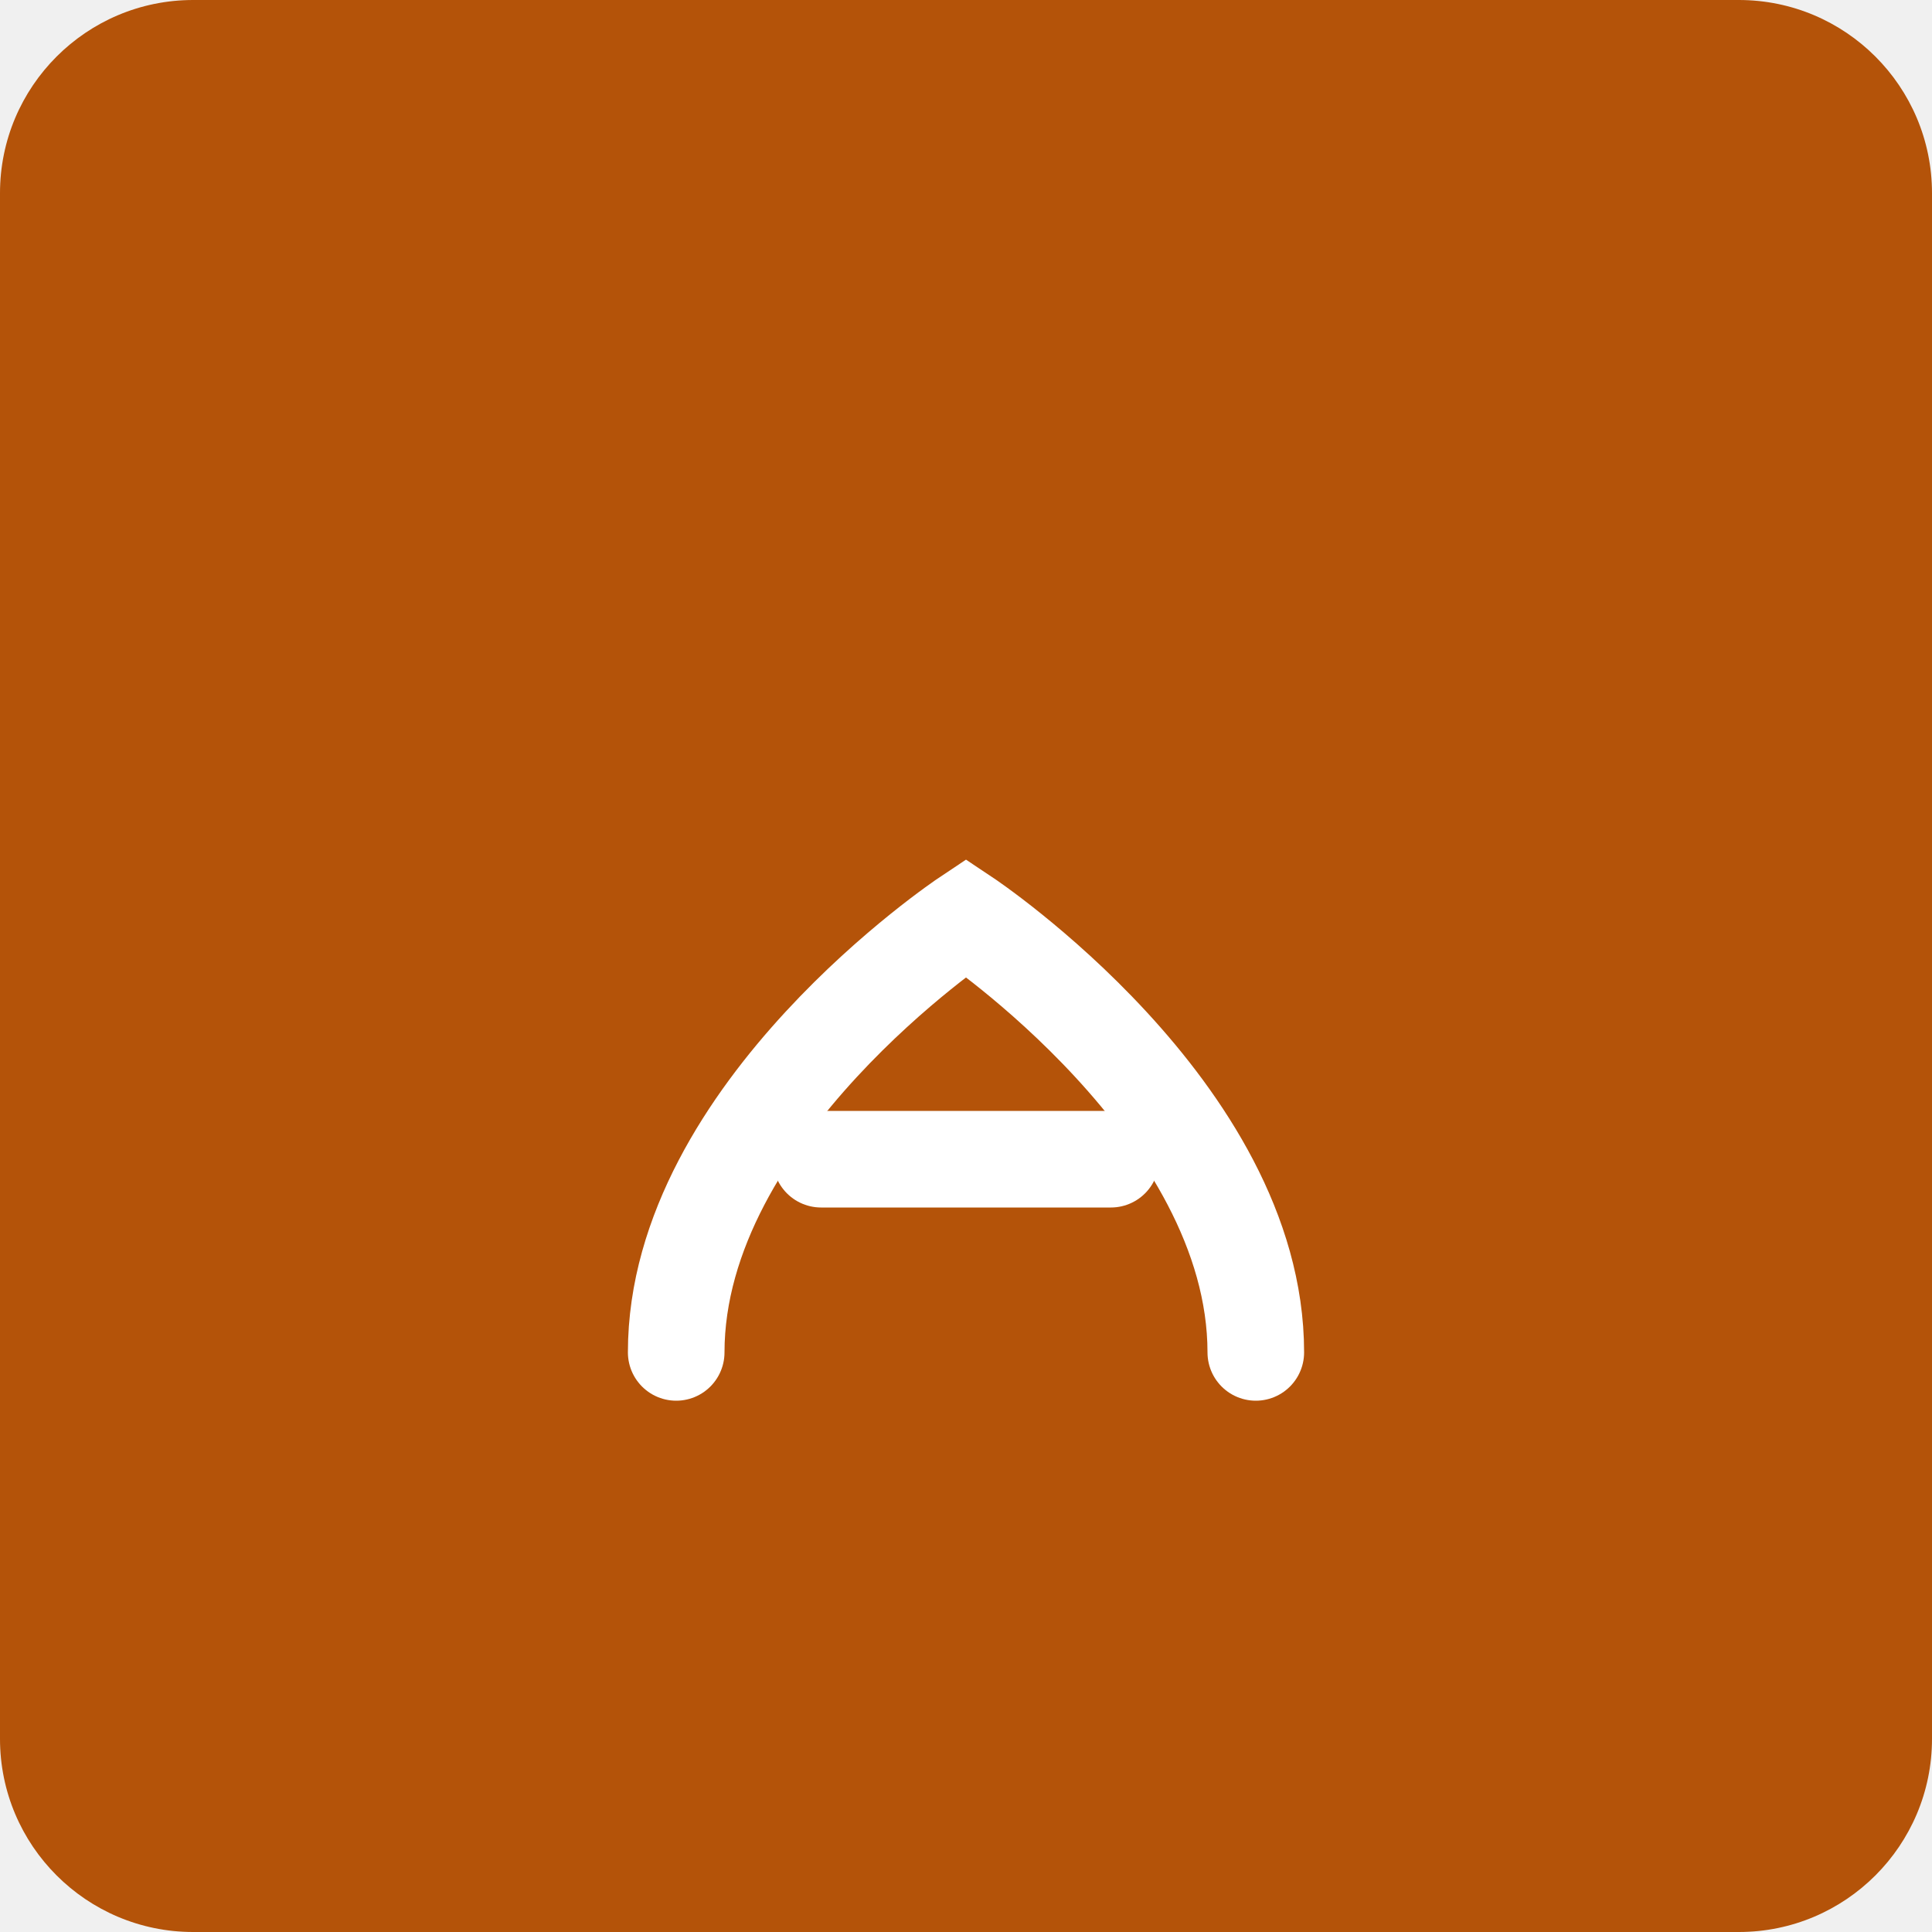
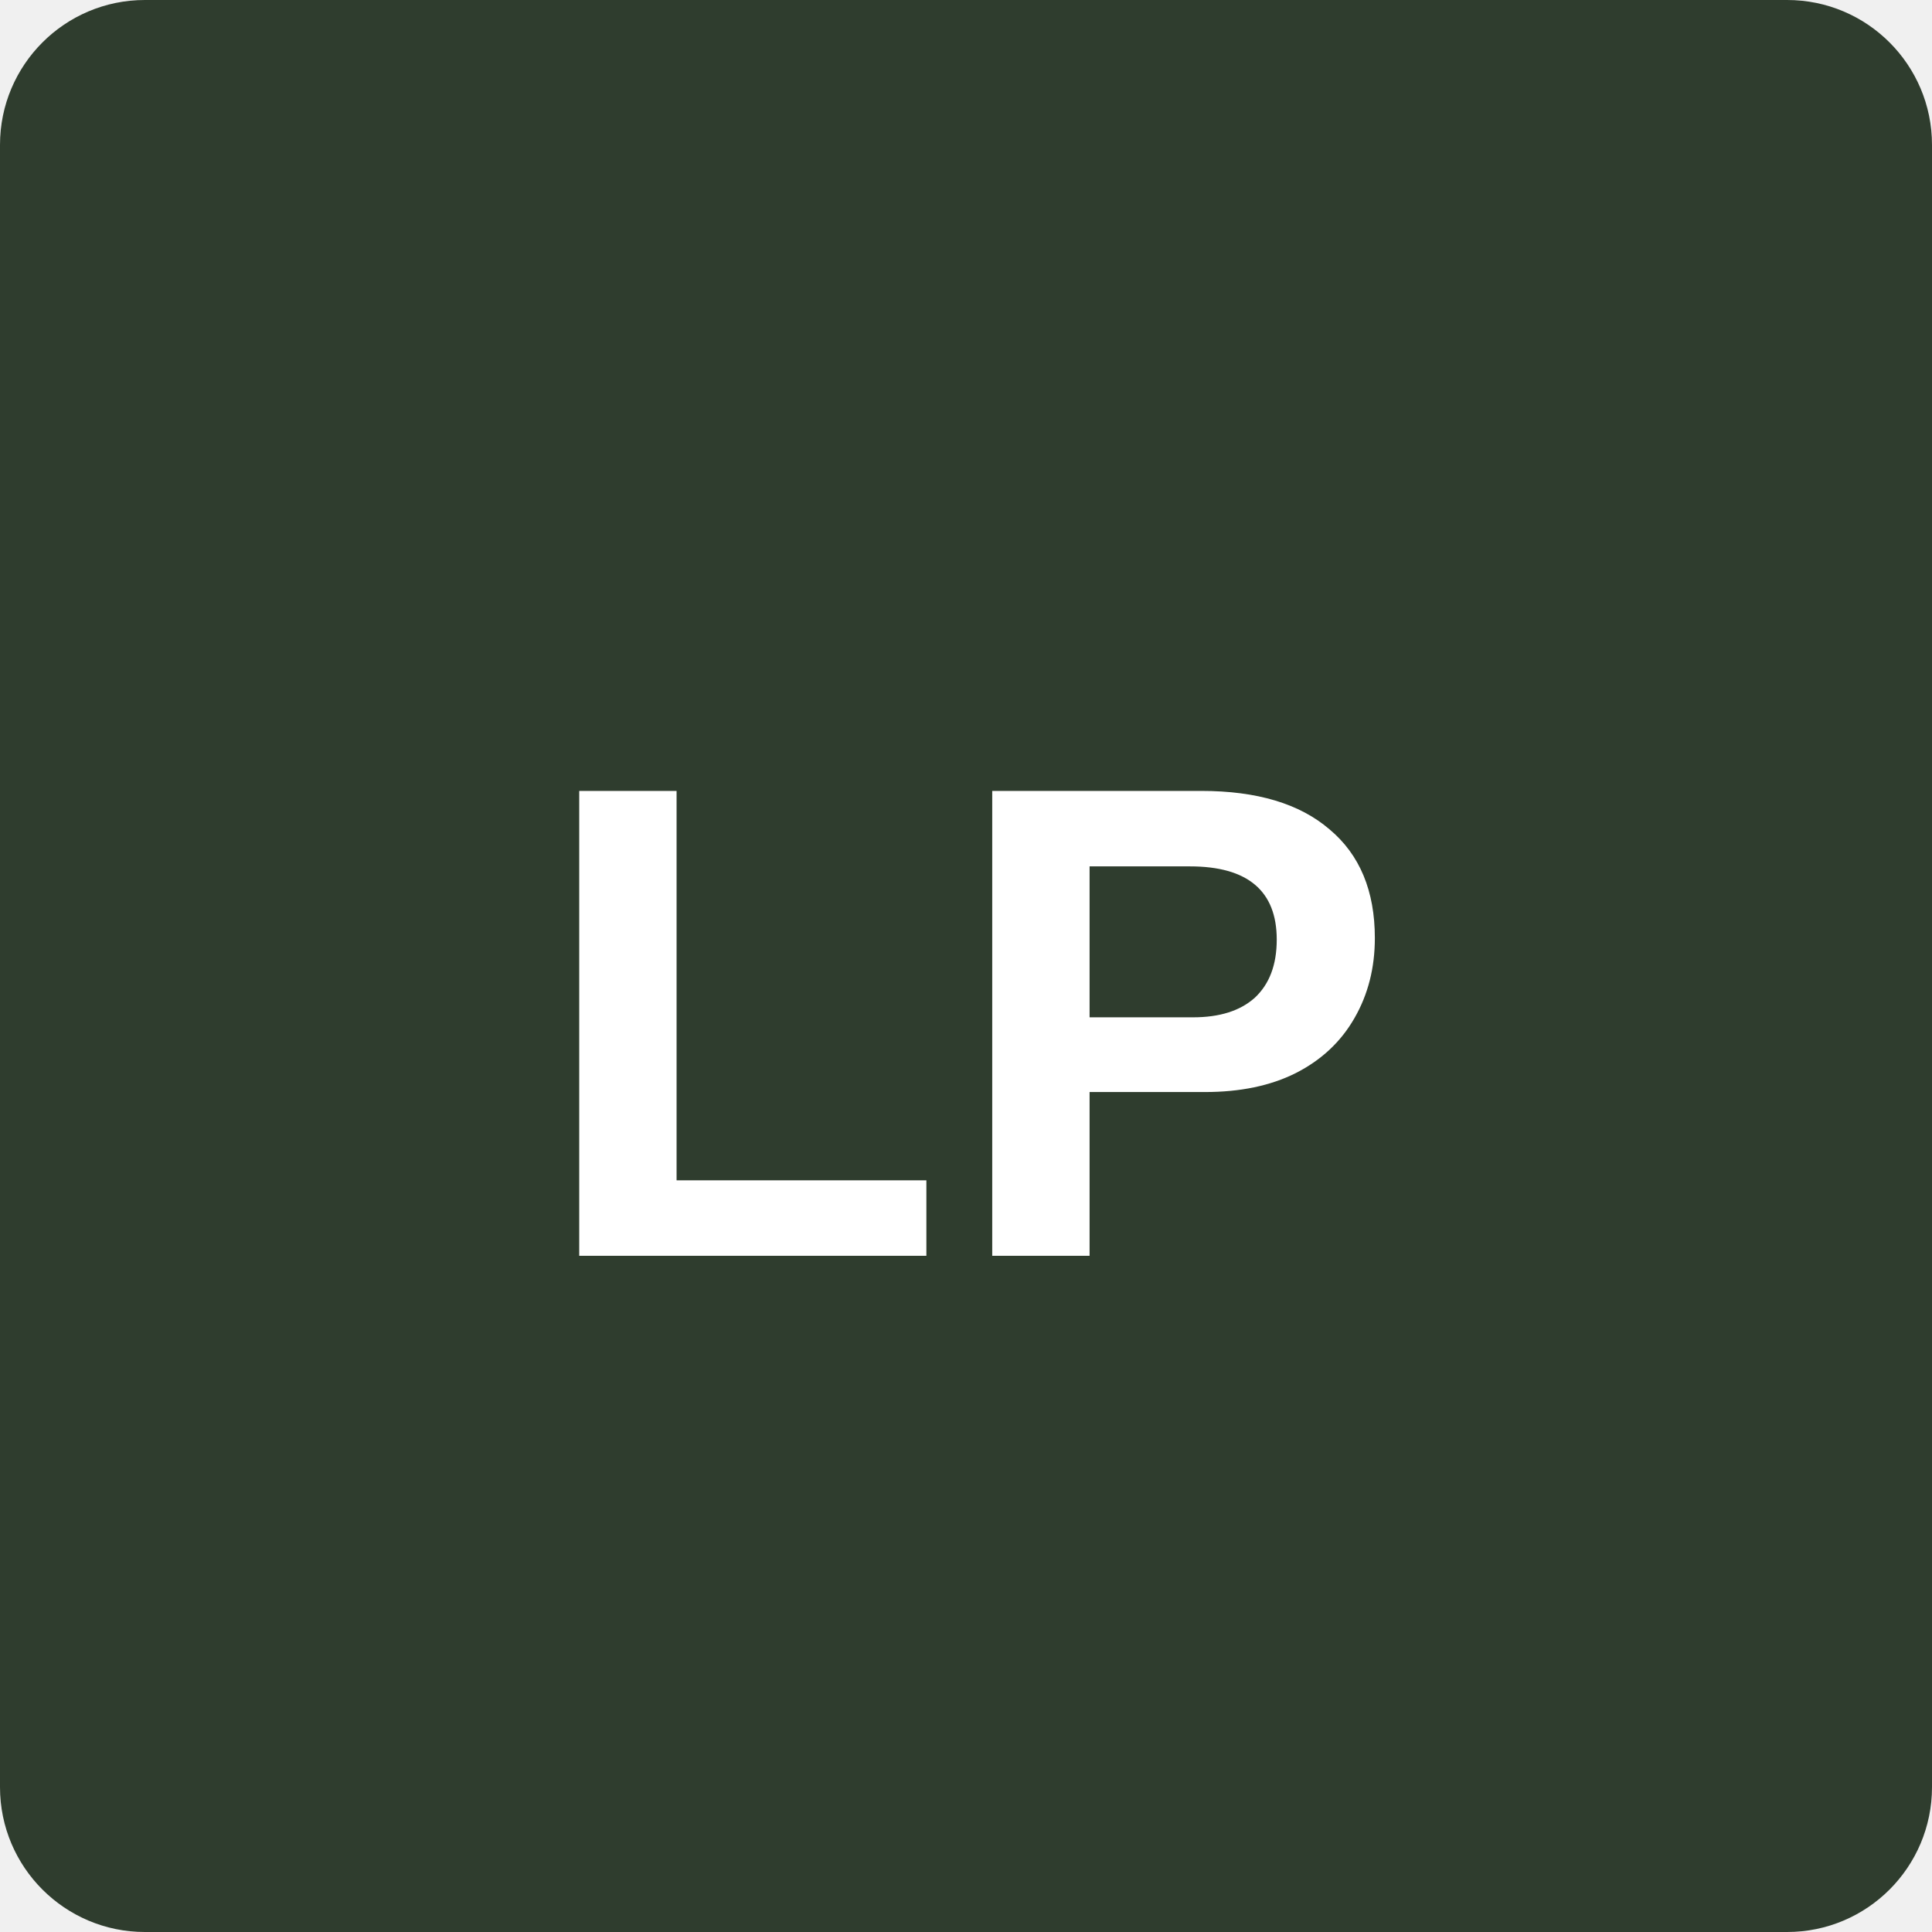
- <svg xmlns="http://www.w3.org/2000/svg" width="40" height="40" viewBox="0 0 40 40" fill="none">
-   <rect width="40" height="40" rx="4" fill="#B45309" />
-   <path d="M14 28c0-5 6-9 6-9s6 4 6 9" stroke="#fff" stroke-width="2" stroke-linecap="round" />
-   <path d="M17 24h6" stroke="#fff" stroke-width="2" stroke-linecap="round" />
+ <svg xmlns="http://www.w3.org/2000/svg" width="40" height="40" viewBox="0 0 40 40" fill="none" role="img" aria-label="Lot Proprete">
+   <rect width="40" height="40" rx="3" fill="#2F3D2E" />
+   <text x="20" y="26" text-anchor="middle" font-family="Arial Black,Arial,sans-serif" font-size="14" font-weight="800" fill="#FFFFFF">LP</text>
</svg>
